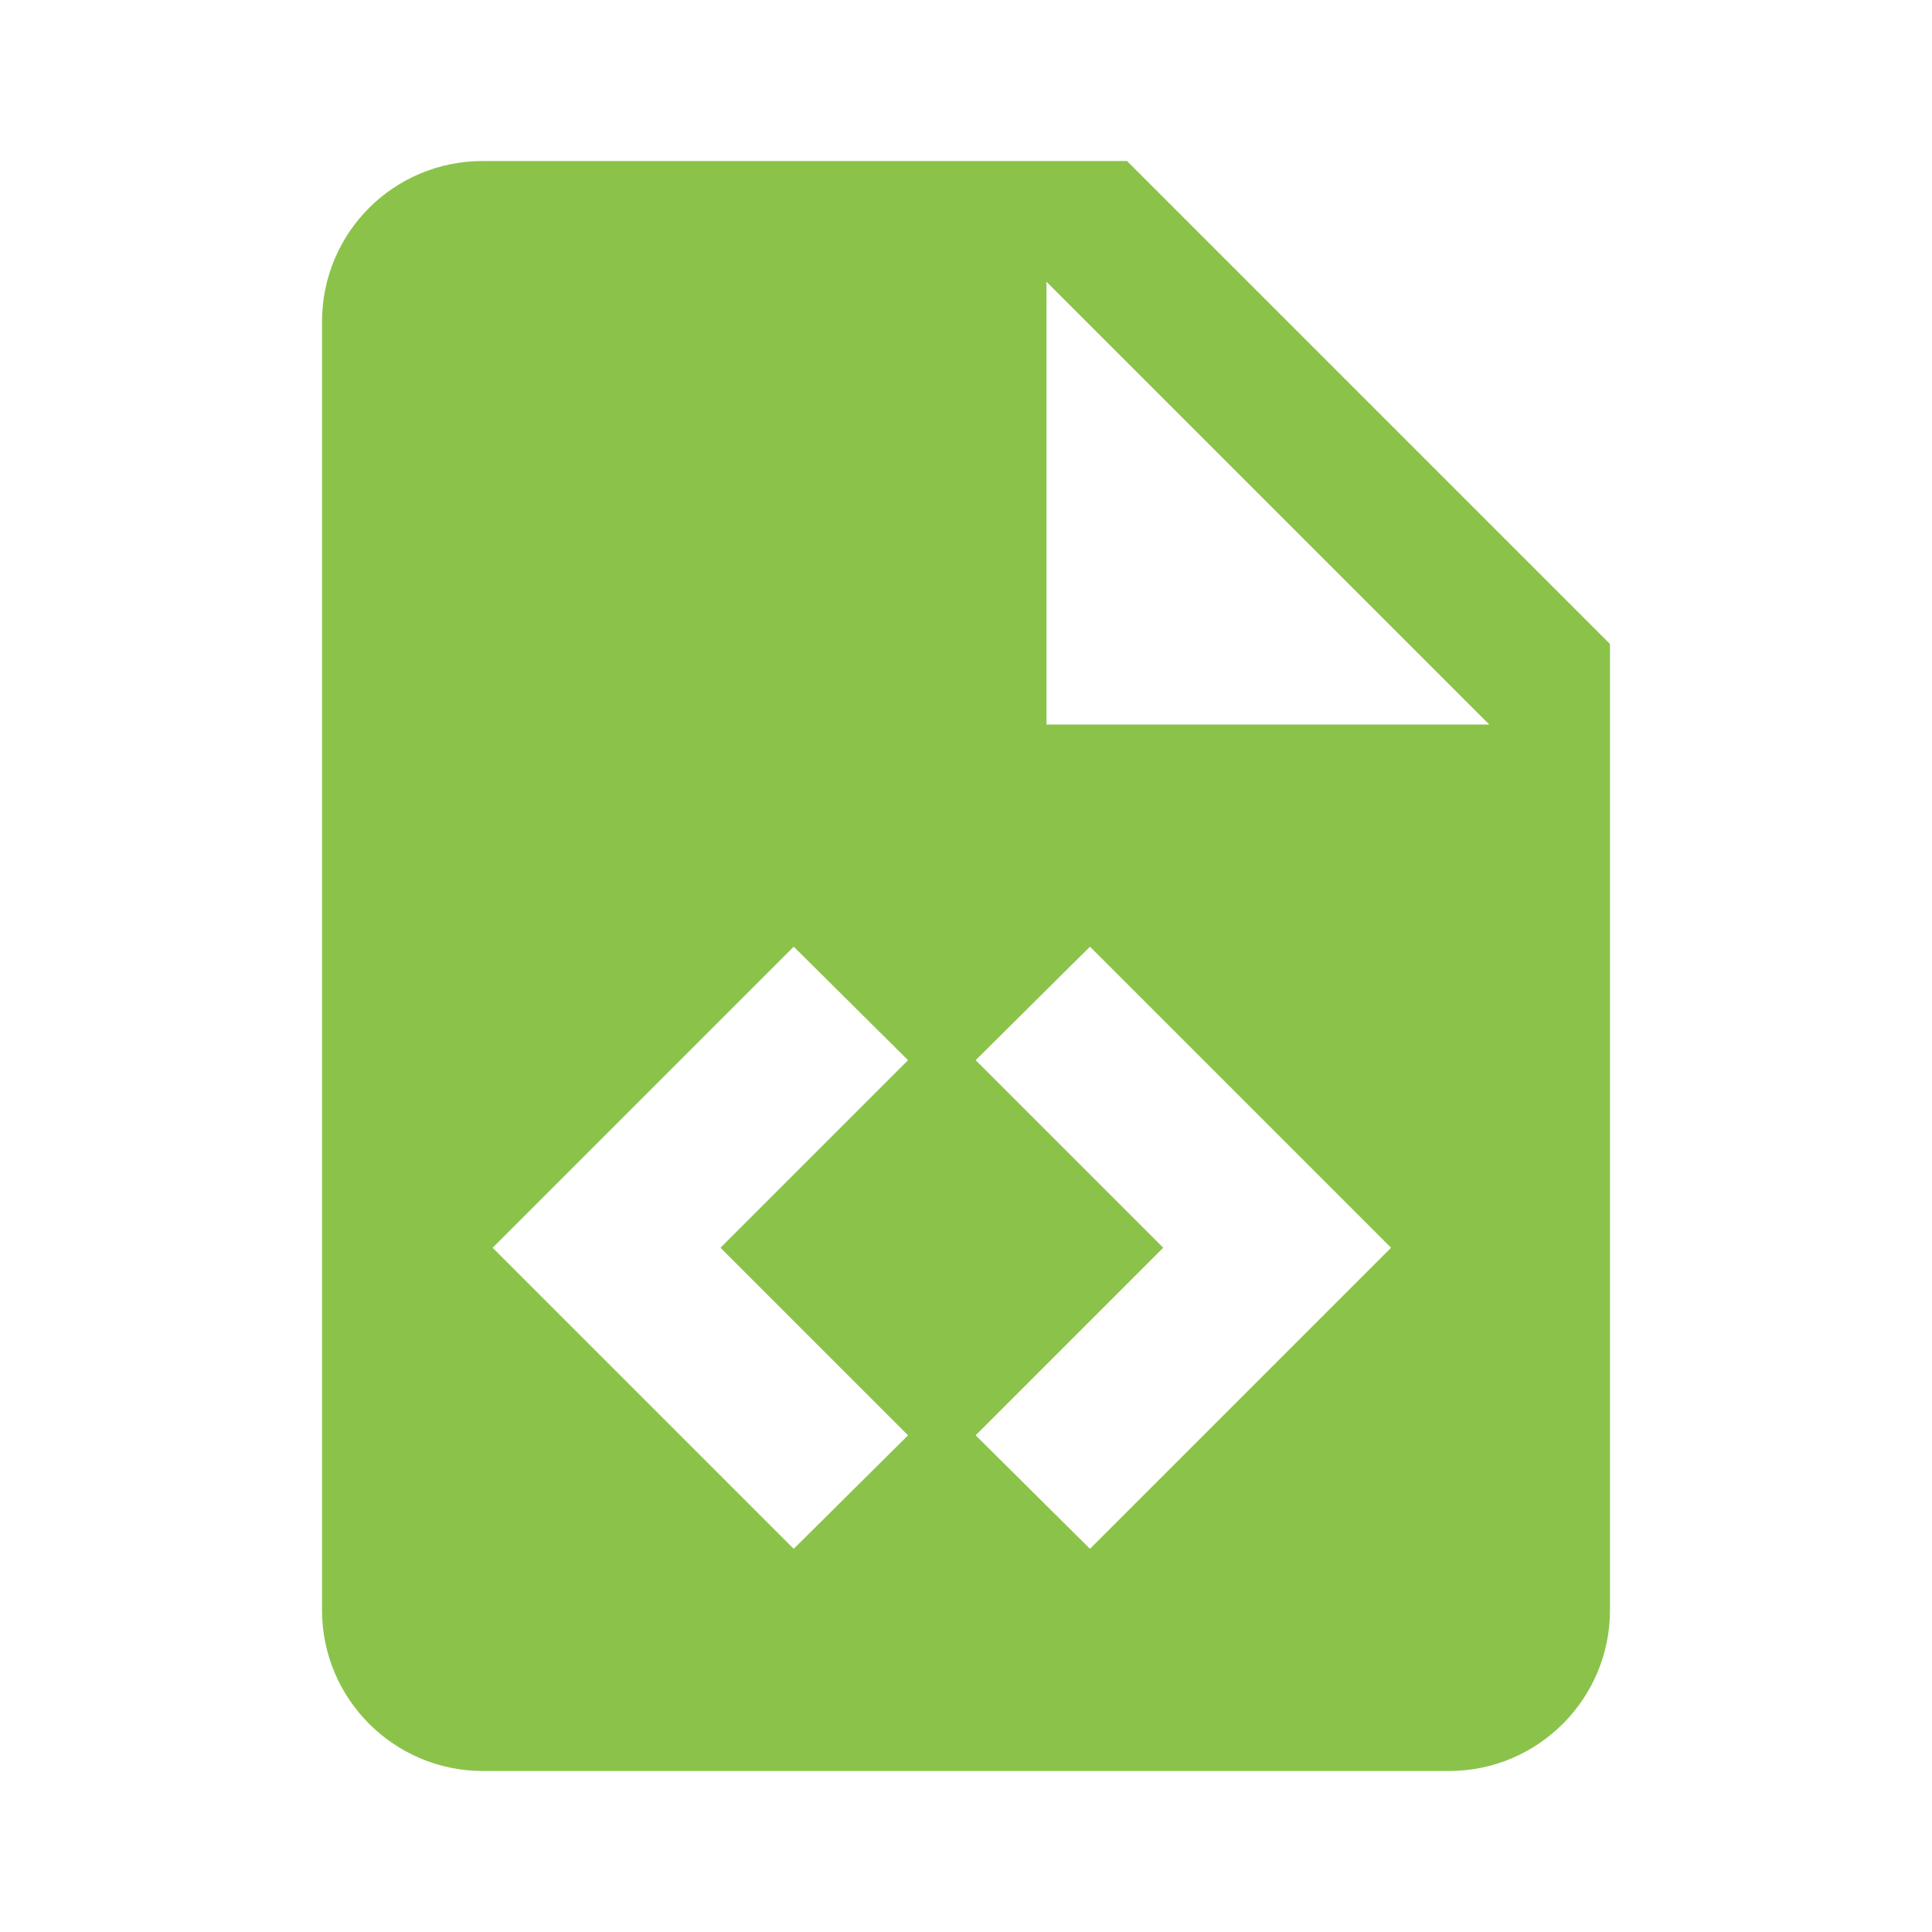
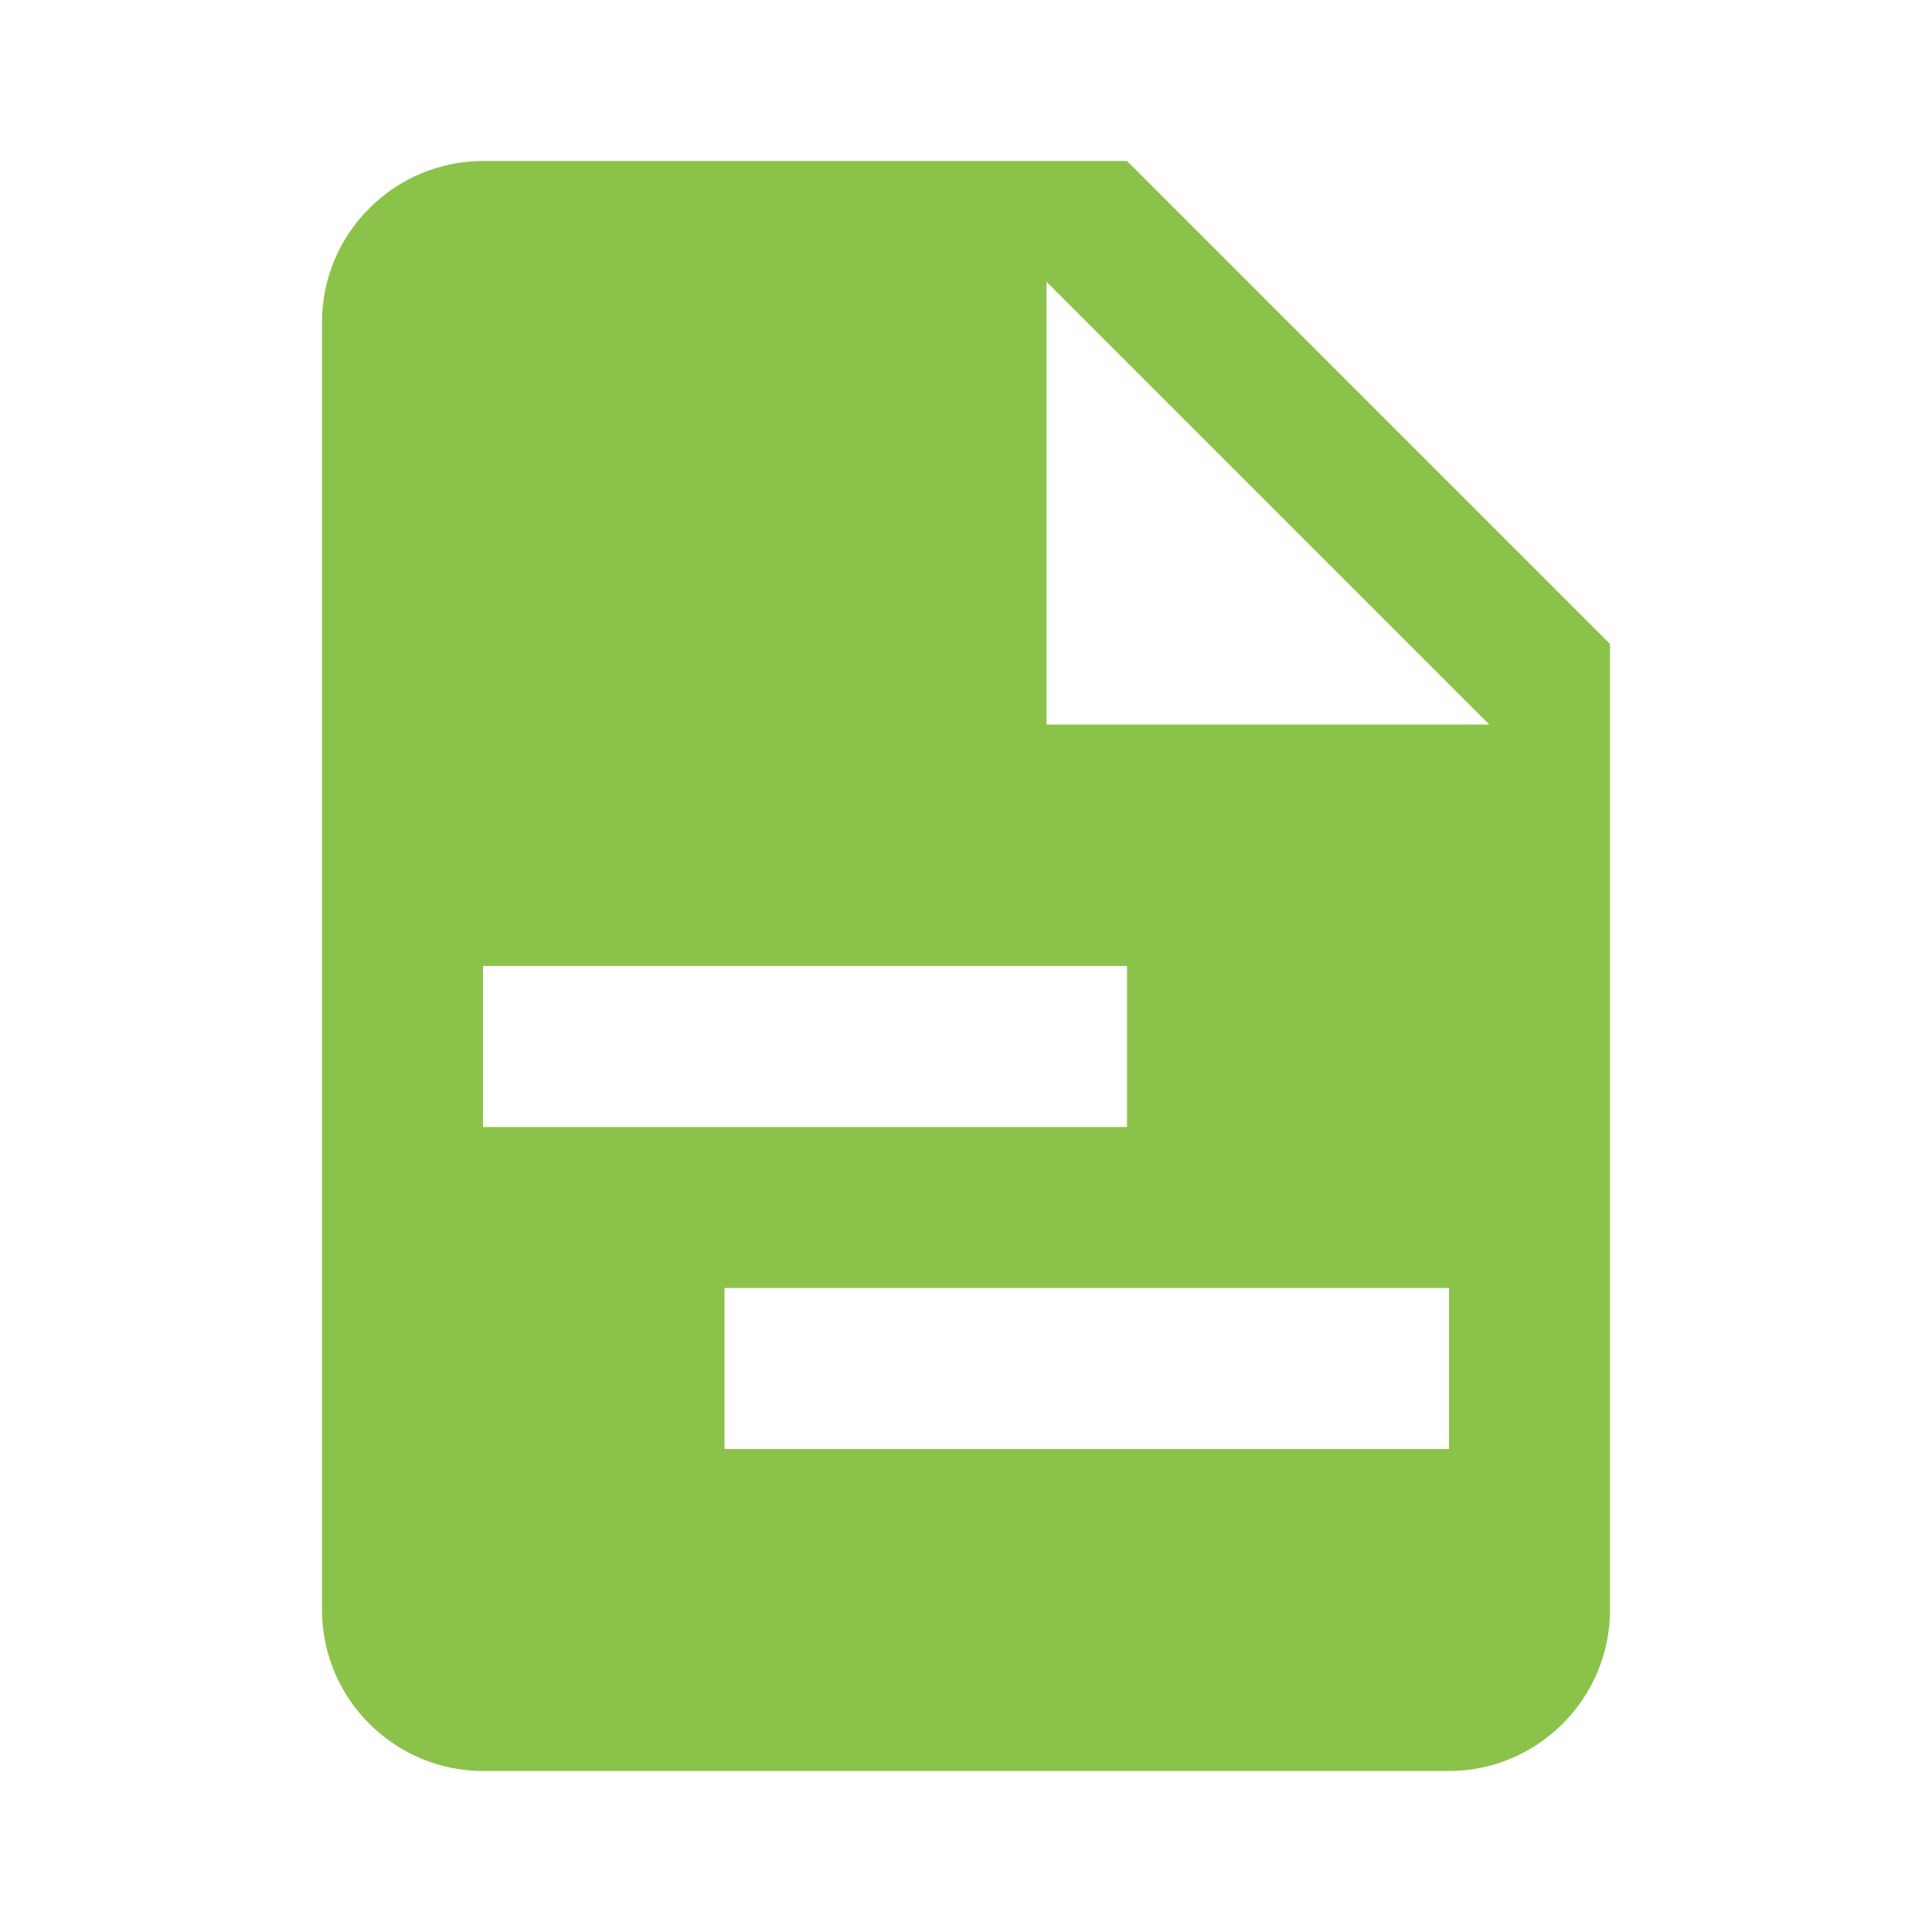
<svg xmlns="http://www.w3.org/2000/svg" viewBox="0 0 24 24">
-   <path fill="#8bc34a" d="M13 9h5.5L13 3.5zM6 2h8l6 6v12a2 2 0 0 1-2 2H6a2 2 0 0 1-2-2V4c0-1.11.89-2 2-2m.12 13.5 3.74 3.74 1.42-1.41-2.33-2.33 2.33-2.33-1.42-1.41zm11.16 0-3.74-3.74-1.42 1.41 2.33 2.33-2.33 2.33 1.42 1.41z" />
+   <path fill="#8bc34a" d="M13 9h5.5L13 3.5zM6 2h8l6 6v12c0 1.1-.9 2-2 2H6c-1.1 0-2-.9-2-2V4c0-1.1.9-2 2-2m12 16v-2H9v2zm-4-4v-2H6v2z" />
</svg>
